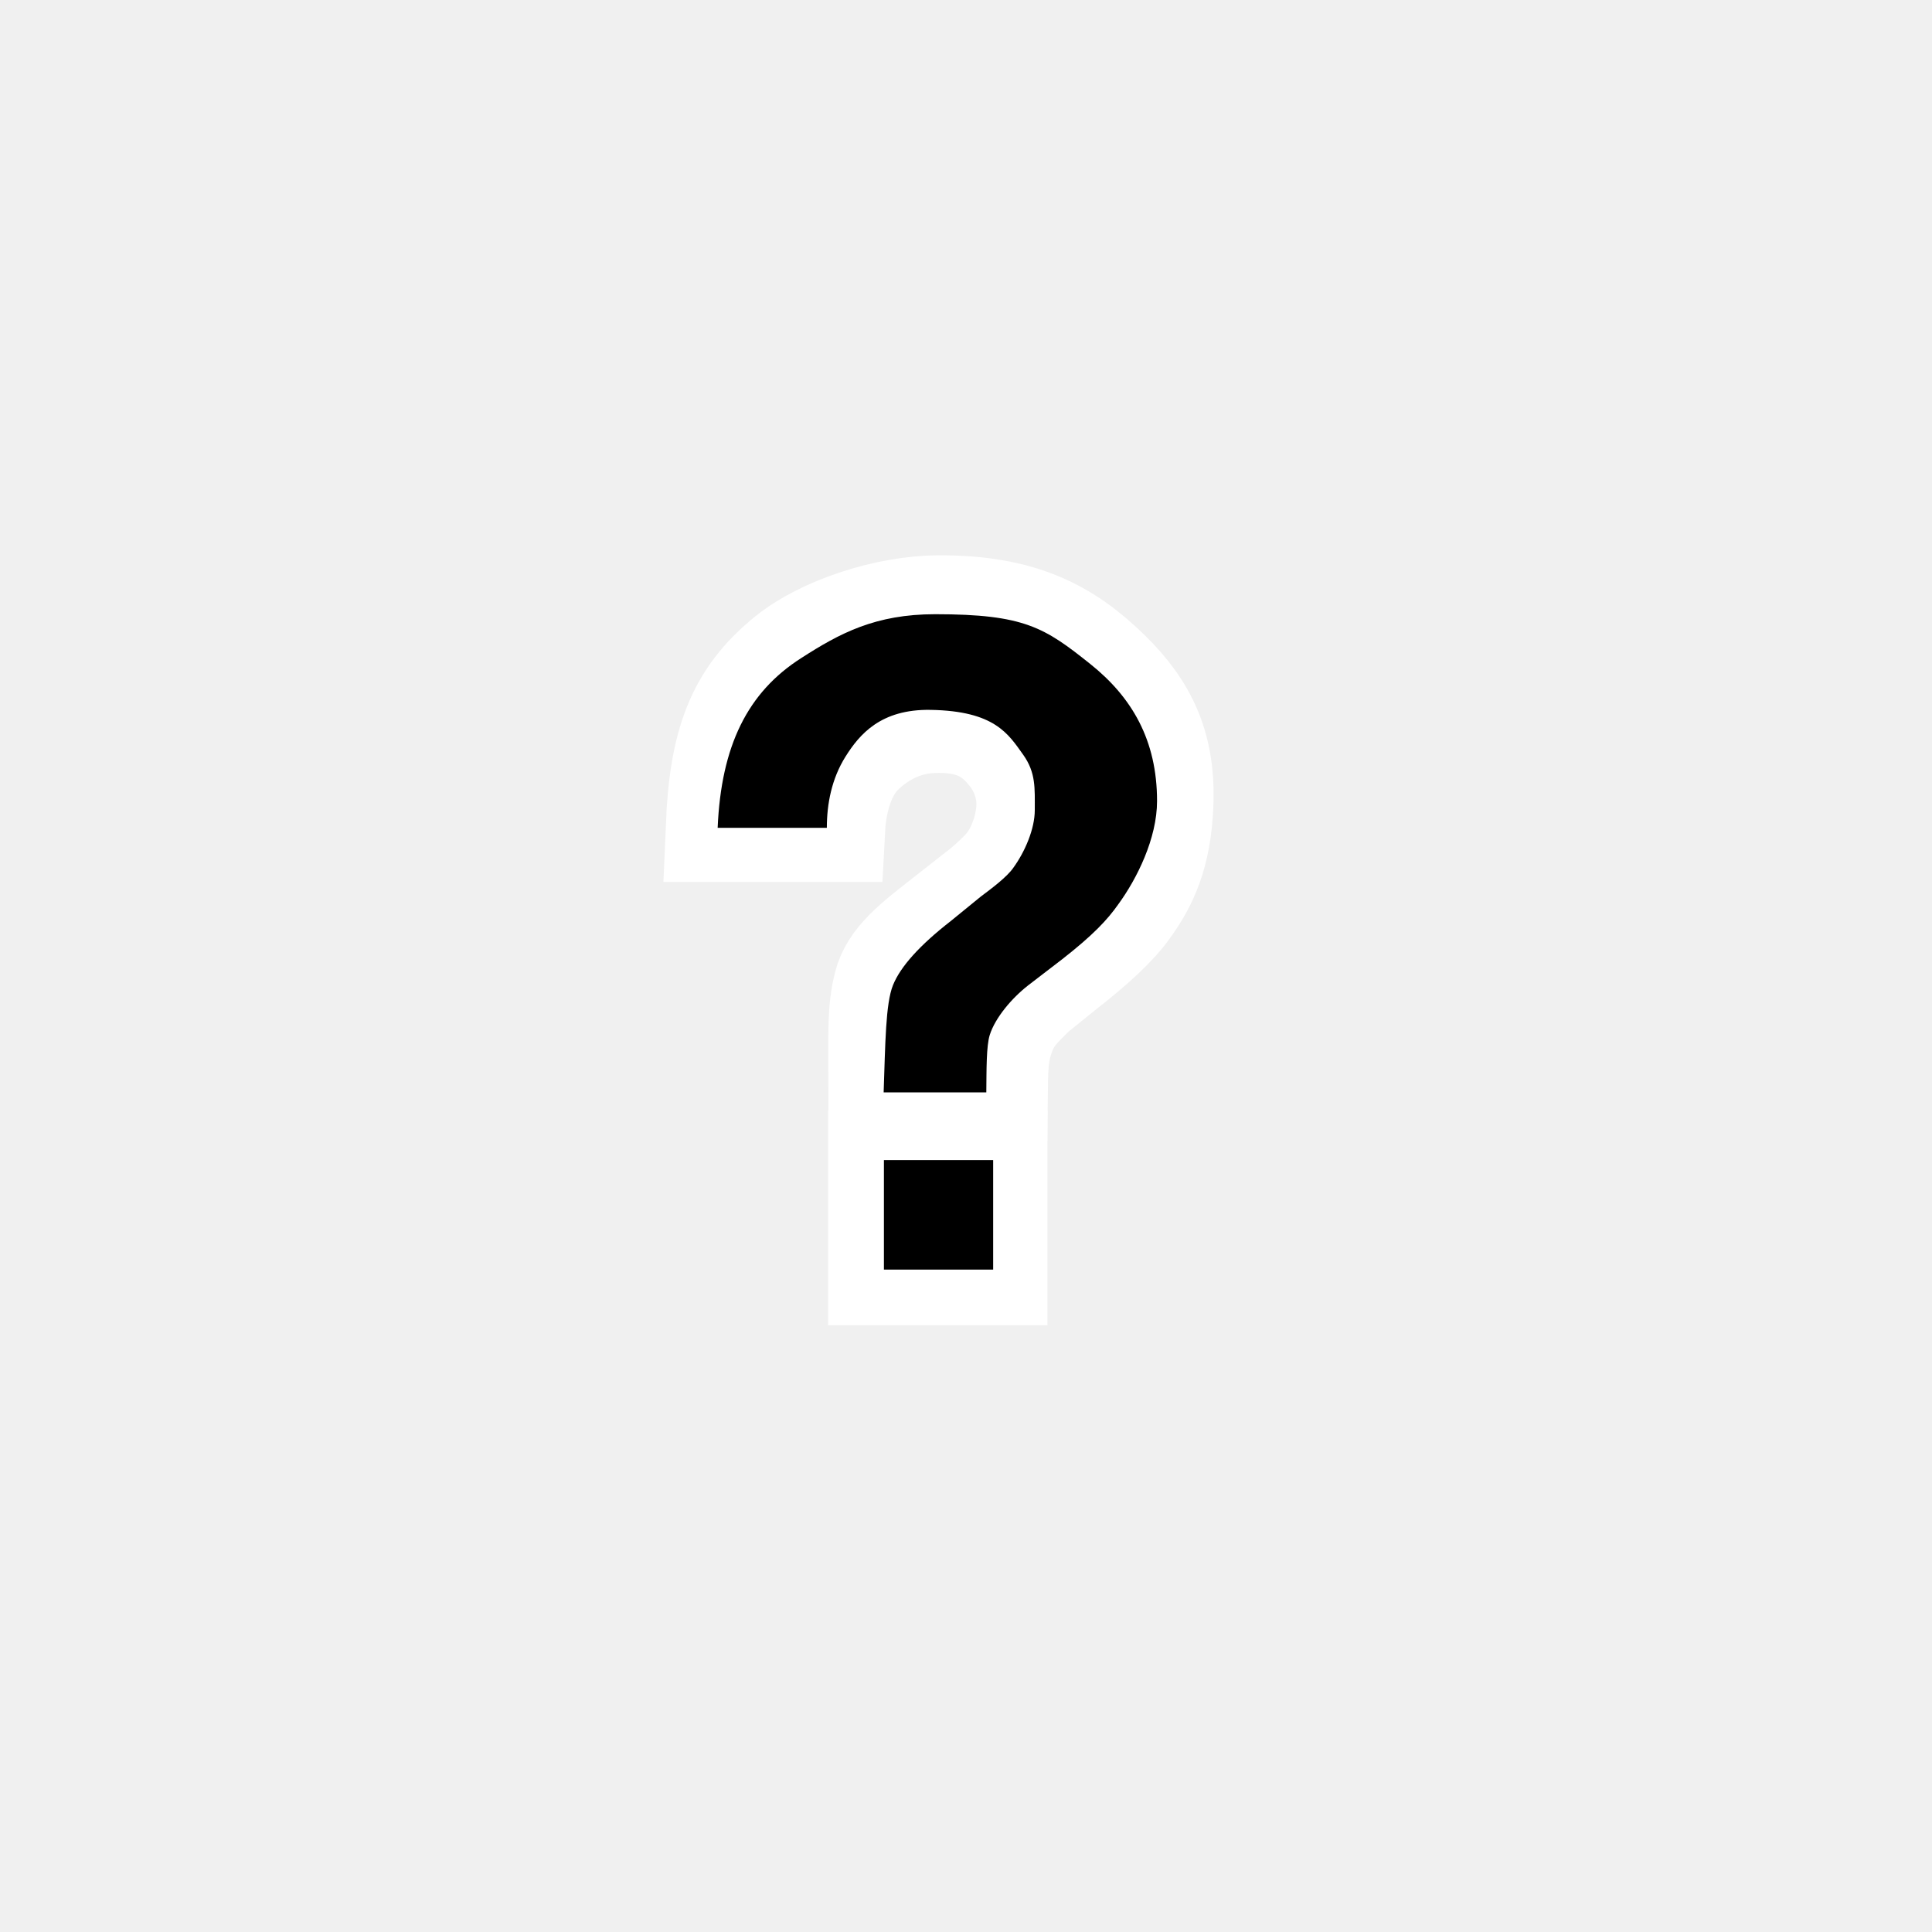
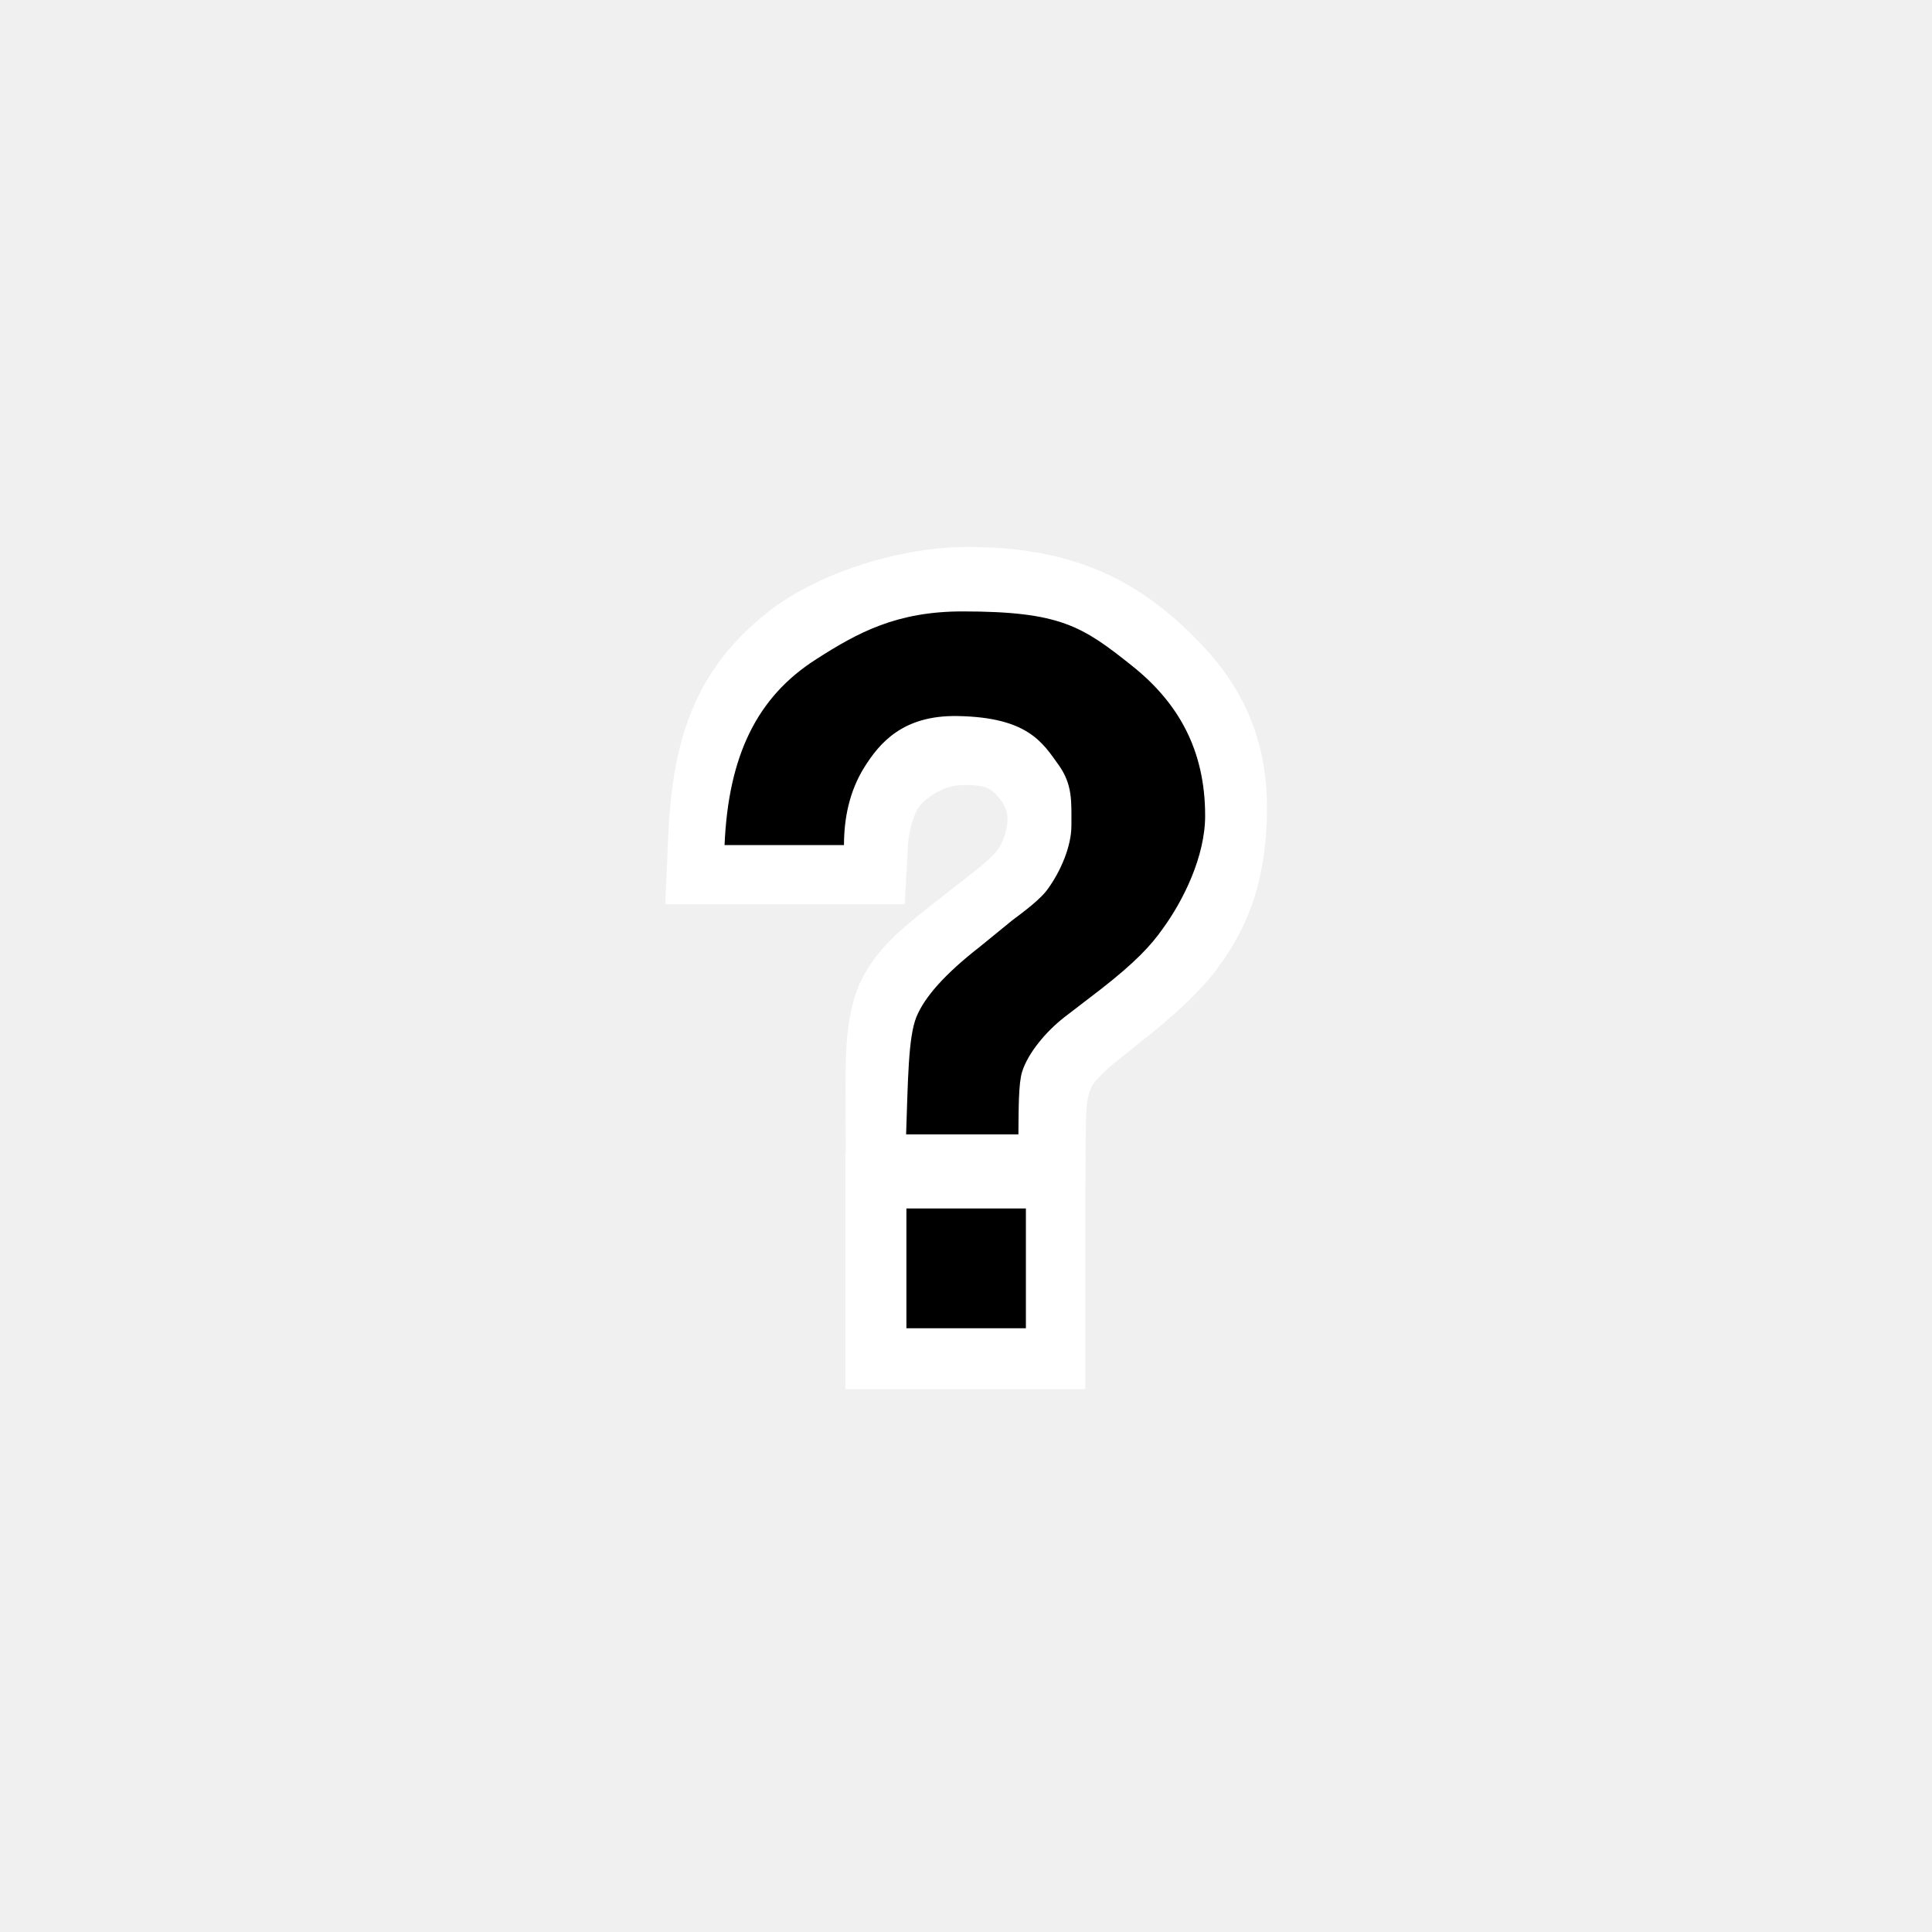
- <svg xmlns="http://www.w3.org/2000/svg" height="35" viewBox="0 0 35 35" width="35">
-   <g fill="none" fill-rule="evenodd">
-     <path d="m14.315 11.941c.606-.488 1.73-.875 2.686-.881 1.514-.009 2.311.456 3.026 1.151.688.669 1.004 1.352.953 2.4-.041.853-.267 1.348-.604 1.811-.198.281-.577.641-1.138 1.078l-.533.43c-.33.32-.474.463-.6.82-.094.266-.116.506-.121.922h-1.977c-.003-1.016-.019-1.375.09-1.813.107-.426.502-.734 1.063-1.171l.568-.446c.188-.14.494-.414.608-.581.208-.286.334-.682.351-1.025.016-.323-.081-.699-.344-1.027-.312-.39-.703-.638-1.465-.604-.601.027-1.061.333-1.342.622-.33.34-.474.904-.498 1.35h-1.977c.062-1.484.354-2.312 1.254-3.036z" stroke="#fff" stroke-width="2" />
-     <path d="m15.752 20.863h2.474v2.395h-2.474z" stroke="#fff" stroke-width="1.5" />
-     <g fill="#000">
-       <path d="m14.516 11.921c.697-.449 1.342-.794 2.426-.794 1.617 0 1.983.242 2.812.904.75.599 1.207 1.376 1.207 2.48 0 .677-.364 1.408-.702 1.871-.197.281-.459.56-1.02.998l-.612.47c-.3.234-.598.588-.697.9-.062.198-.058.623-.062 1.039h-1.86c.031-.88.034-1.605.169-1.941s.483-.723 1.044-1.16l.547-.446c.187-.14.475-.354.589-.521.208-.286.389-.701.389-1.045 0-.396.022-.676-.209-1.002-.27-.378-.516-.794-1.678-.814-.905-.016-1.291.447-1.542.847-.252.402-.338.858-.338 1.29h-1.978c.063-1.484.541-2.456 1.515-3.076" />
-       <path d="m16.013 21.016h1.979v1.984h-1.979z" />
+ <svg xmlns="http://www.w3.org/2000/svg" height="32" viewBox="0 0 32 32" width="32">
+   <g fill="none" fill-rule="evenodd" transform="translate(12 10)">
+     <path d="m2.752 9.863h2.474v2.395h-2.474z" stroke="#fff" stroke-width="1.5" />
+     <path d="m1.315.941c.606-.488 1.73-.875 2.686-.881 1.514-.009 2.311.456 3.026 1.151.688.669 1.004 1.352.953 2.4-.041.853-.267 1.348-.604 1.811-.198.281-.577.641-1.138 1.078l-.533.43c-.33.32-.474.463-.6.82-.094.266-.116.506-.121.922h-1.977c-.003-1.016-.019-1.375.09-1.813.107-.426.502-.734 1.063-1.171l.568-.446c.188-.14.494-.414.608-.581.208-.286.334-.682.351-1.025.016-.323-.081-.699-.344-1.027-.312-.39-.703-.638-1.465-.604-.601.027-1.061.333-1.342.622-.33.34-.474.904-.498 1.35h-1.977c.062-1.484.354-2.312 1.254-3.036z" stroke="#fff" stroke-width="2" />
+     <g fill="#000" fill-rule="nonzero">
+       <path d="m3.013 10.016h1.979v1.984h-1.979z" />
+       <path d="m1.516.921c.697-.449 1.342-.794 2.426-.794 1.617 0 1.983.242 2.812.904.75.599 1.207 1.376 1.207 2.48 0 .677-.364 1.408-.702 1.871-.197.281-.459.56-1.02.998l-.612.47c-.3.234-.598.588-.697.9-.062.198-.058.623-.062 1.039h-1.86c.031-.88.034-1.605.169-1.941s.483-.723 1.044-1.16l.547-.446c.187-.14.475-.354.589-.521.208-.286.389-.701.389-1.045 0-.396.022-.676-.209-1.002-.27-.378-.516-.794-1.678-.814-.905-.016-1.291.447-1.542.847-.252.402-.338.858-.338 1.29h-1.978c.063-1.484.541-2.456 1.515-3.076" />
    </g>
  </g>
</svg>
